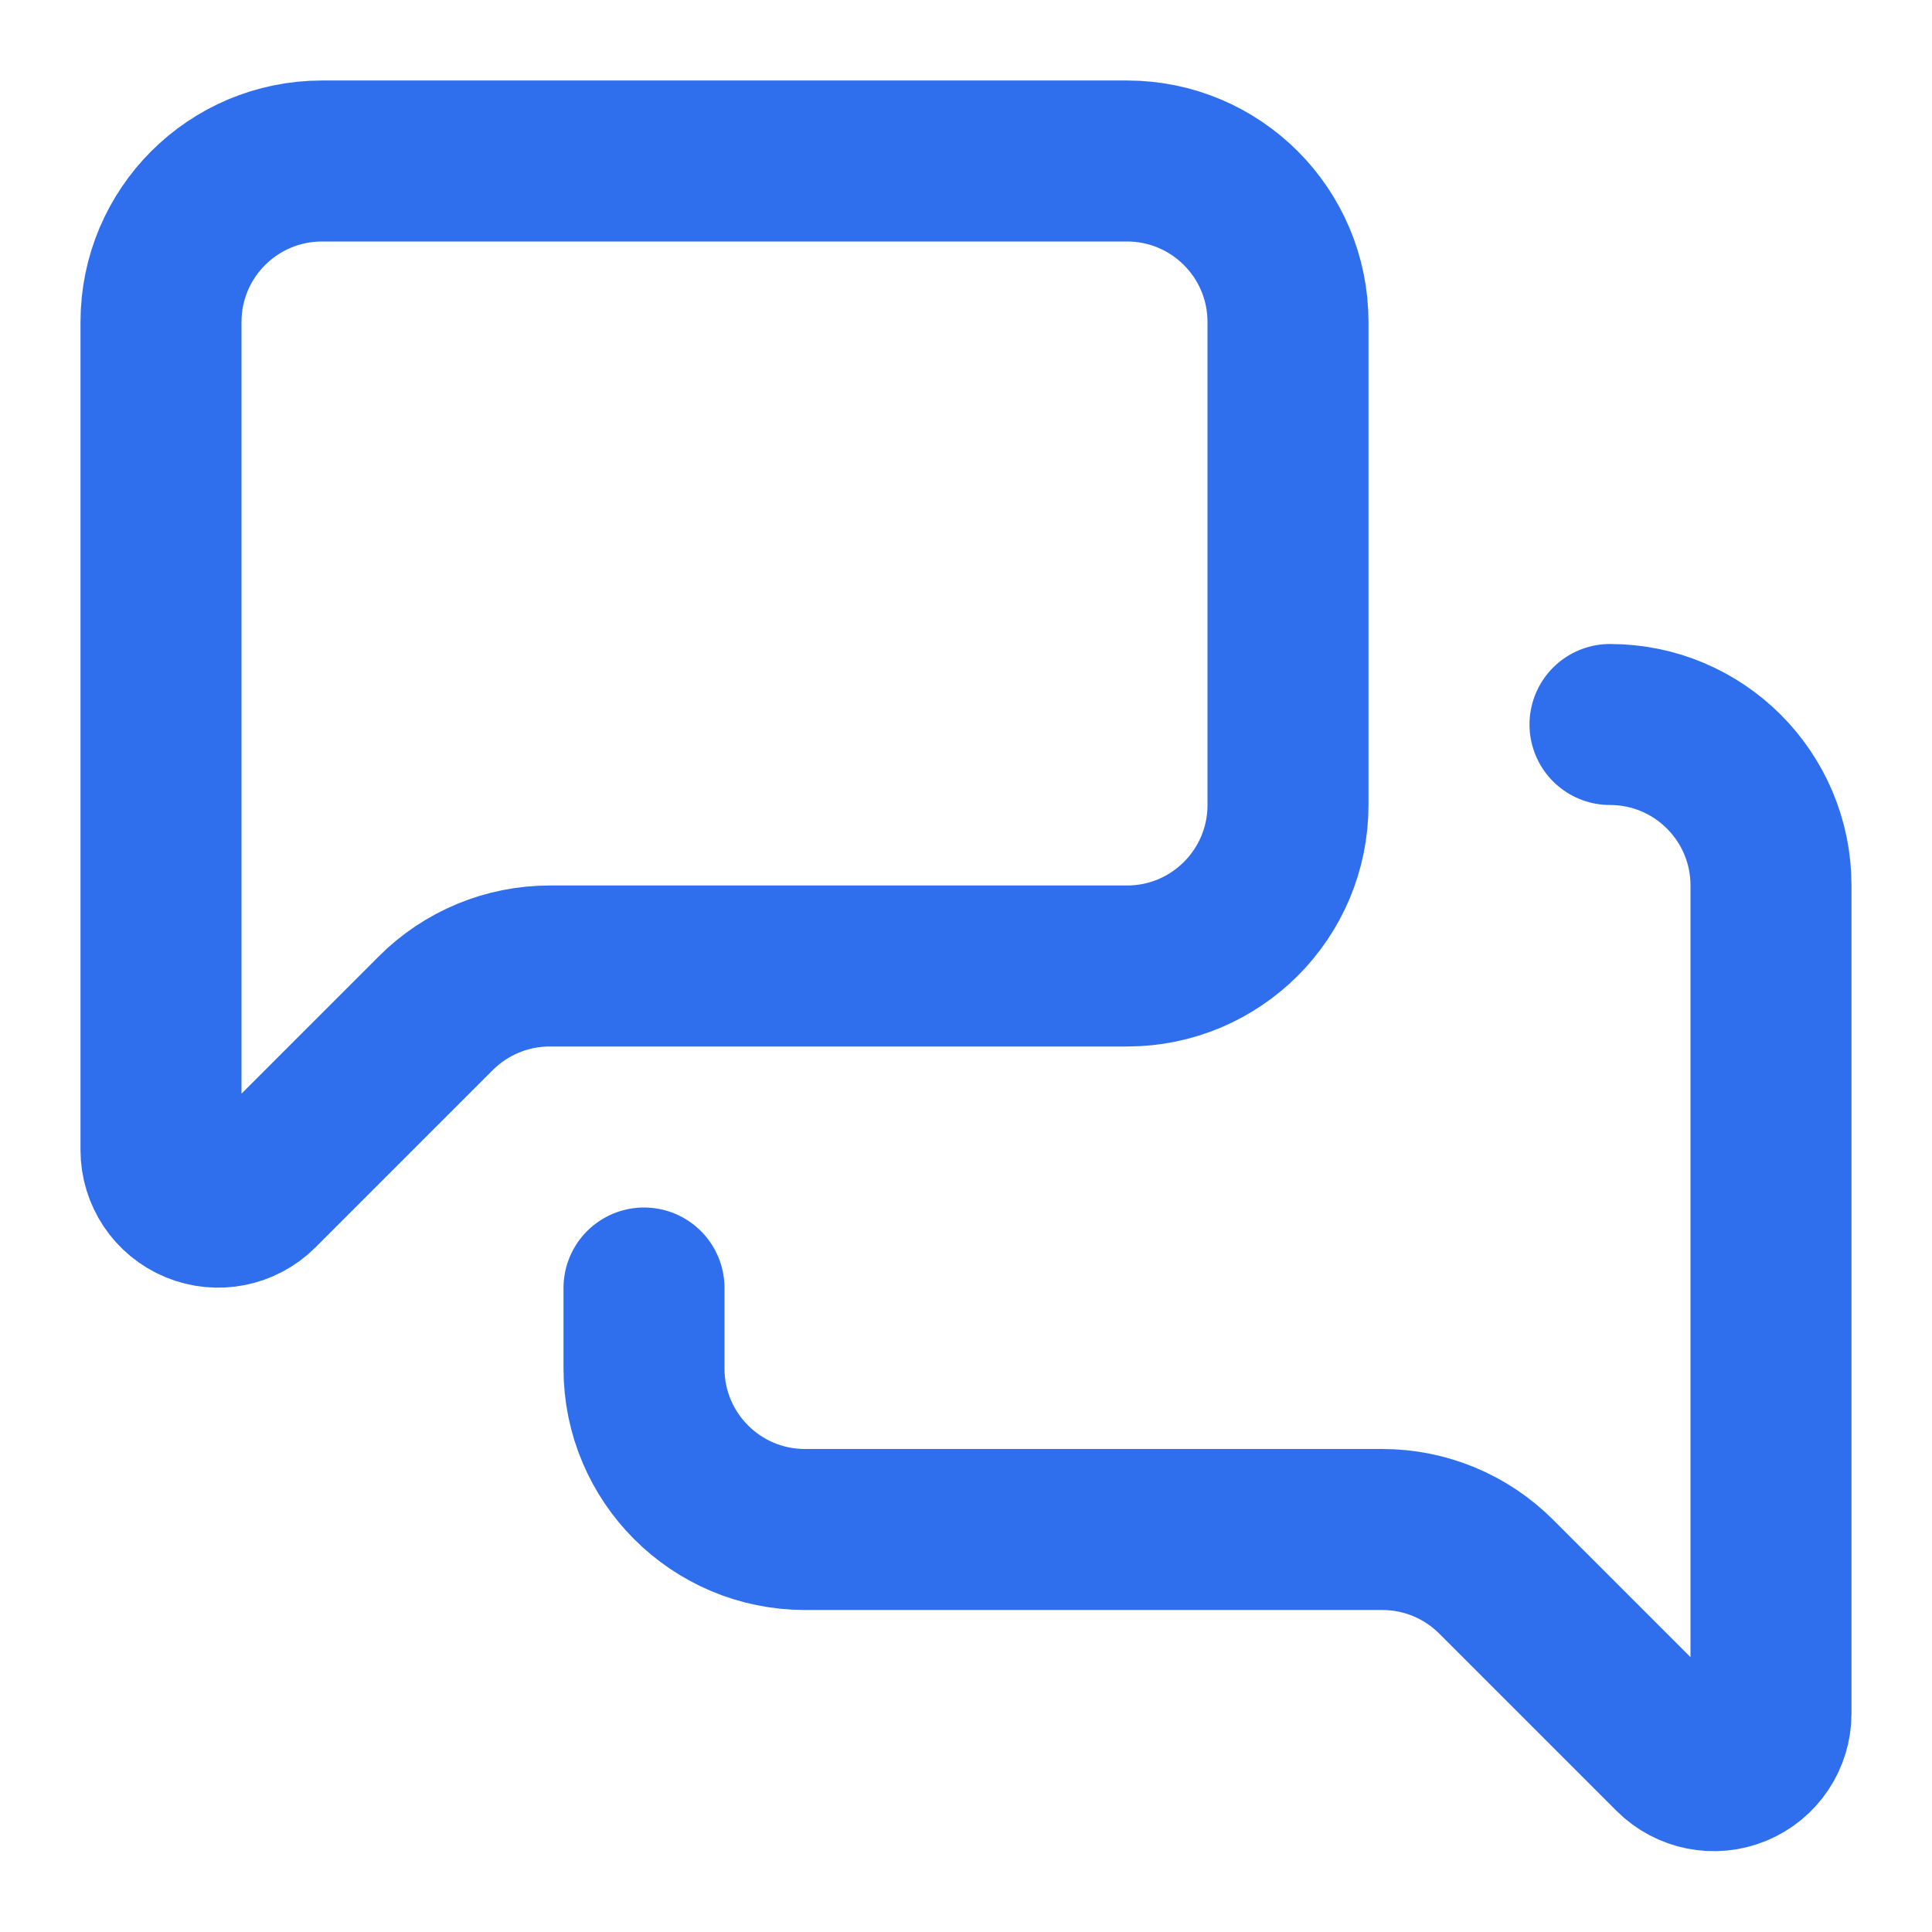
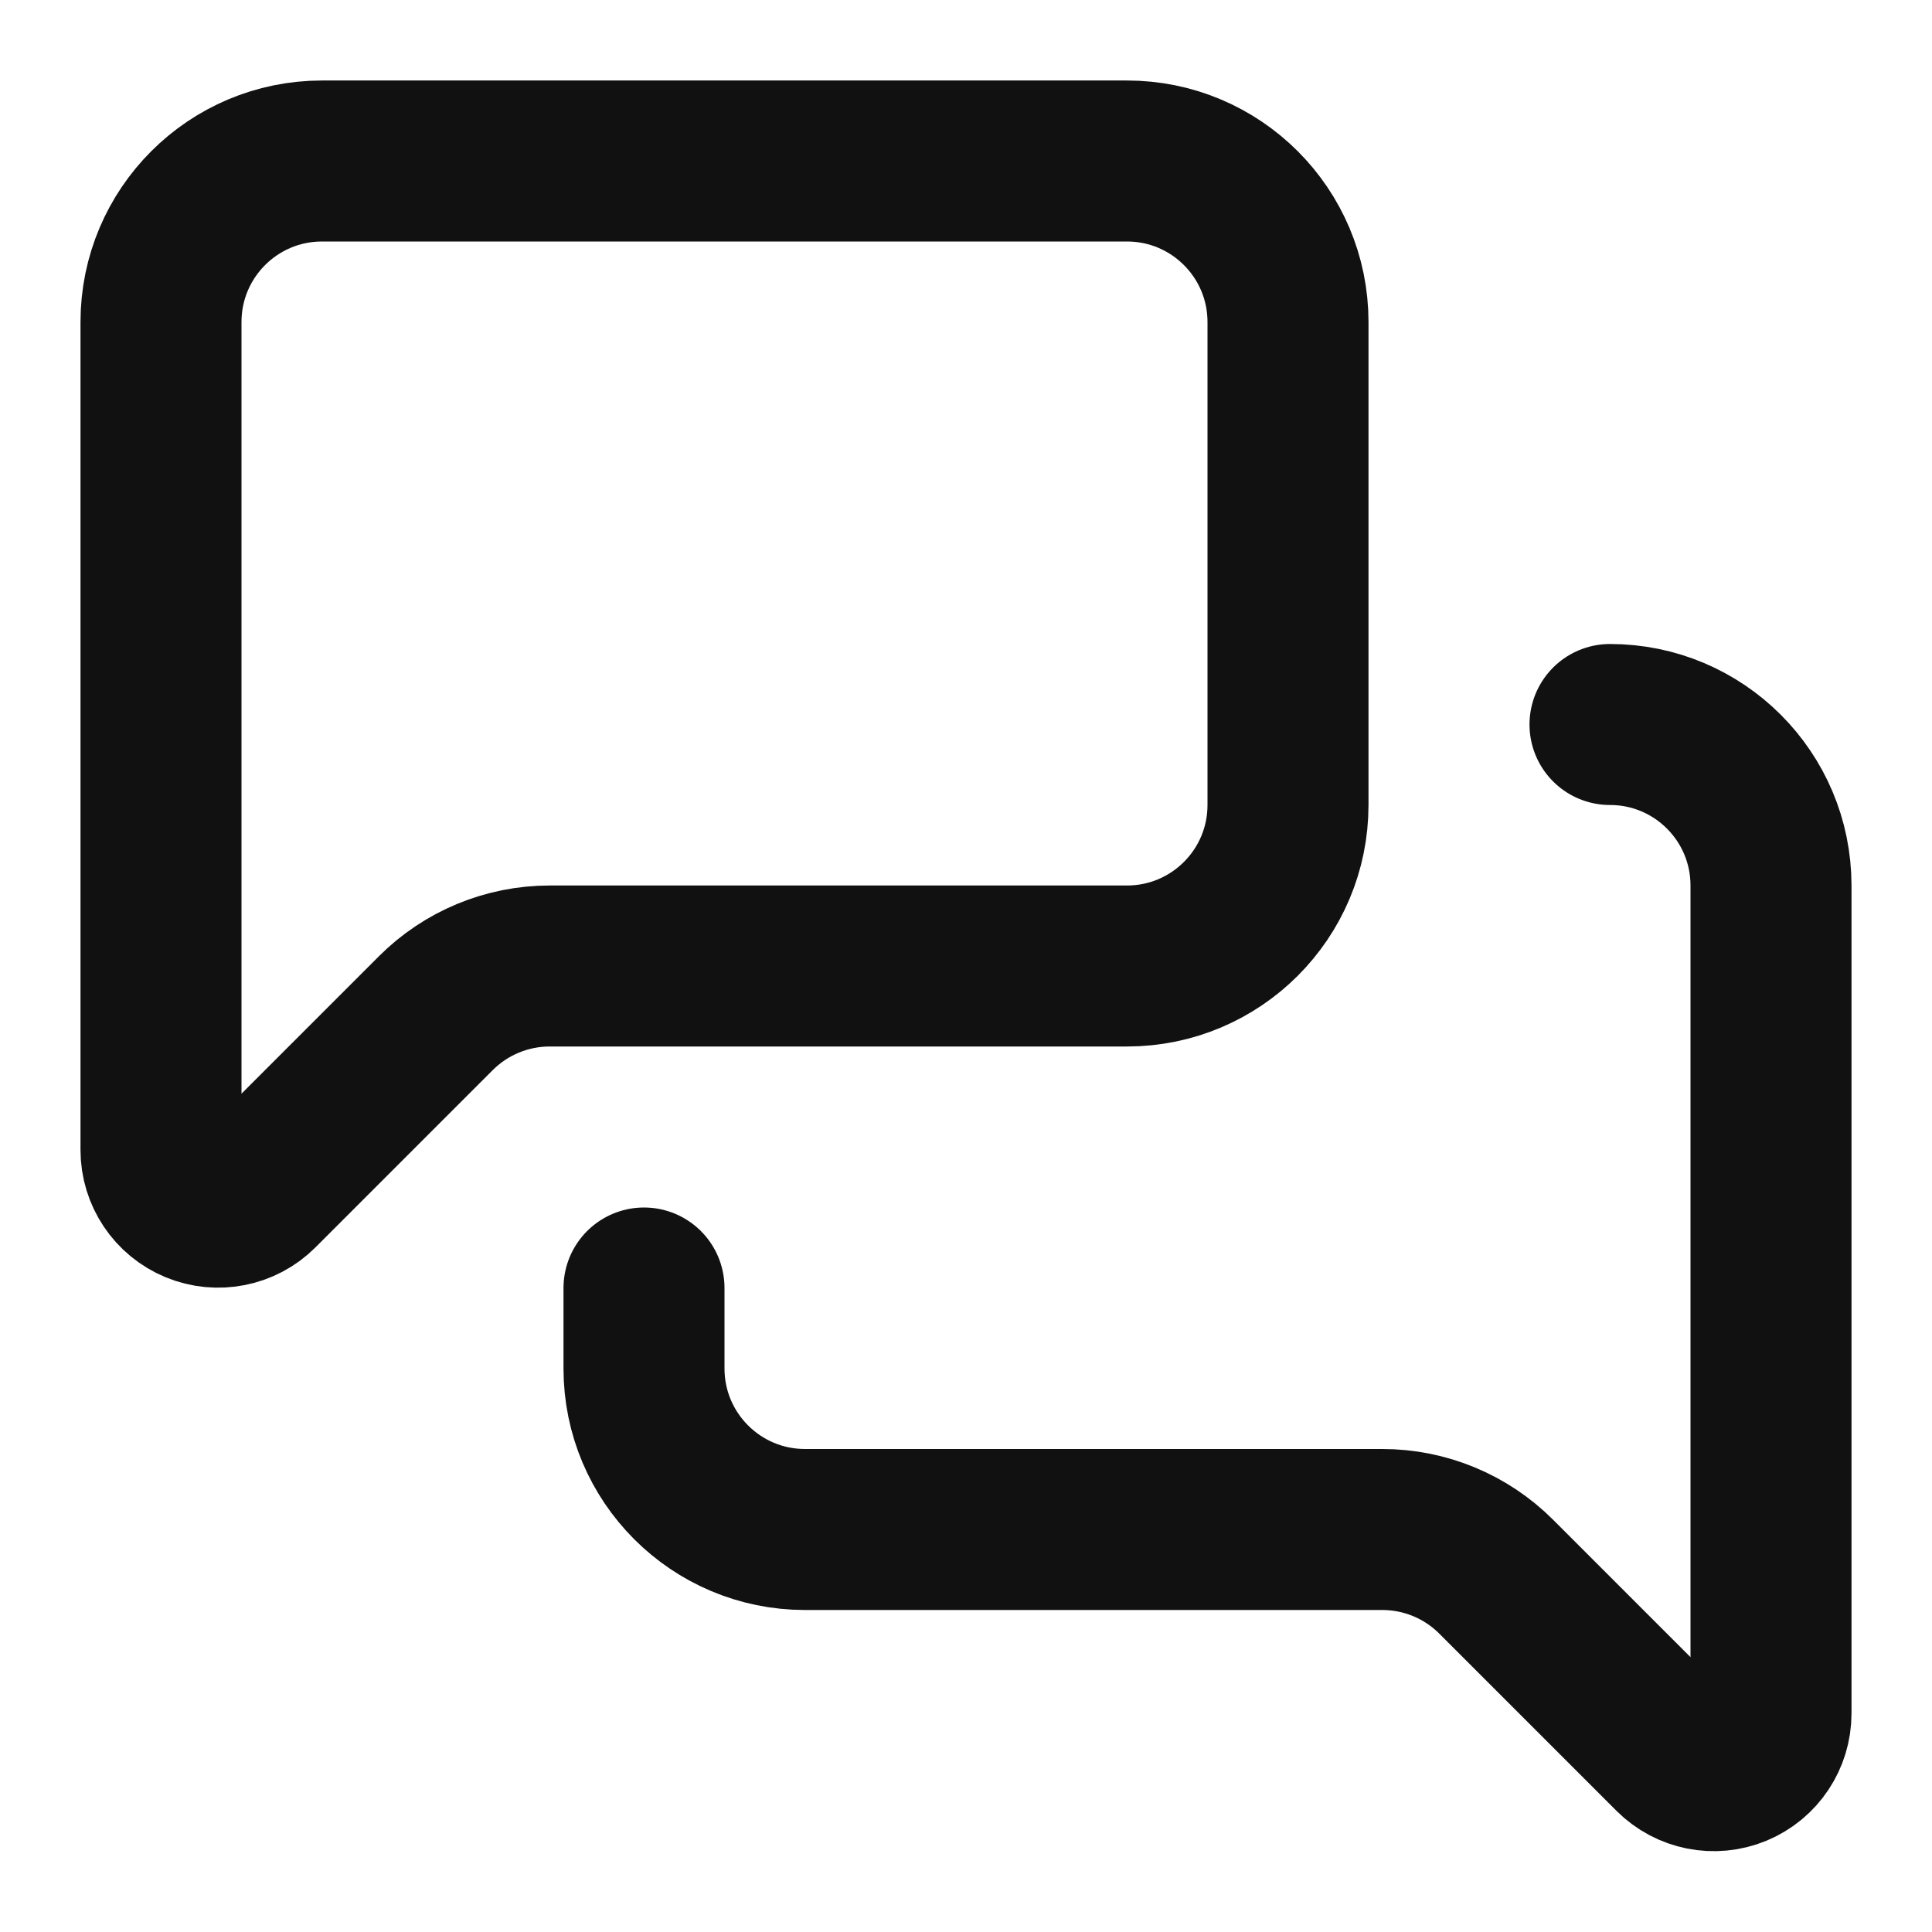
- <svg xmlns="http://www.w3.org/2000/svg" viewBox="0 0 24 24" fill="none" stroke="#2F6FED" stroke-width="2" stroke-linecap="round" stroke-linejoin="round">
+ <svg xmlns="http://www.w3.org/2000/svg" viewBox="0 0 24 24" fill="none" stroke="#111111" stroke-width="2" stroke-linecap="round" stroke-linejoin="round">
  <path d="M16 10a2 2 0 0 1-2 2H6.828a2 2 0 0 0-1.414.586l-2.202 2.202A.71.71 0 0 1 2 14.286V4a2 2 0 0 1 2-2h10a2 2 0 0 1 2 2z" />
  <path d="M20 9a2 2 0 0 1 2 2v10.286a.71.71 0 0 1-1.212.502l-2.202-2.202A2 2 0 0 0 17.172 19H10a2 2 0 0 1-2-2v-1" />
</svg>
